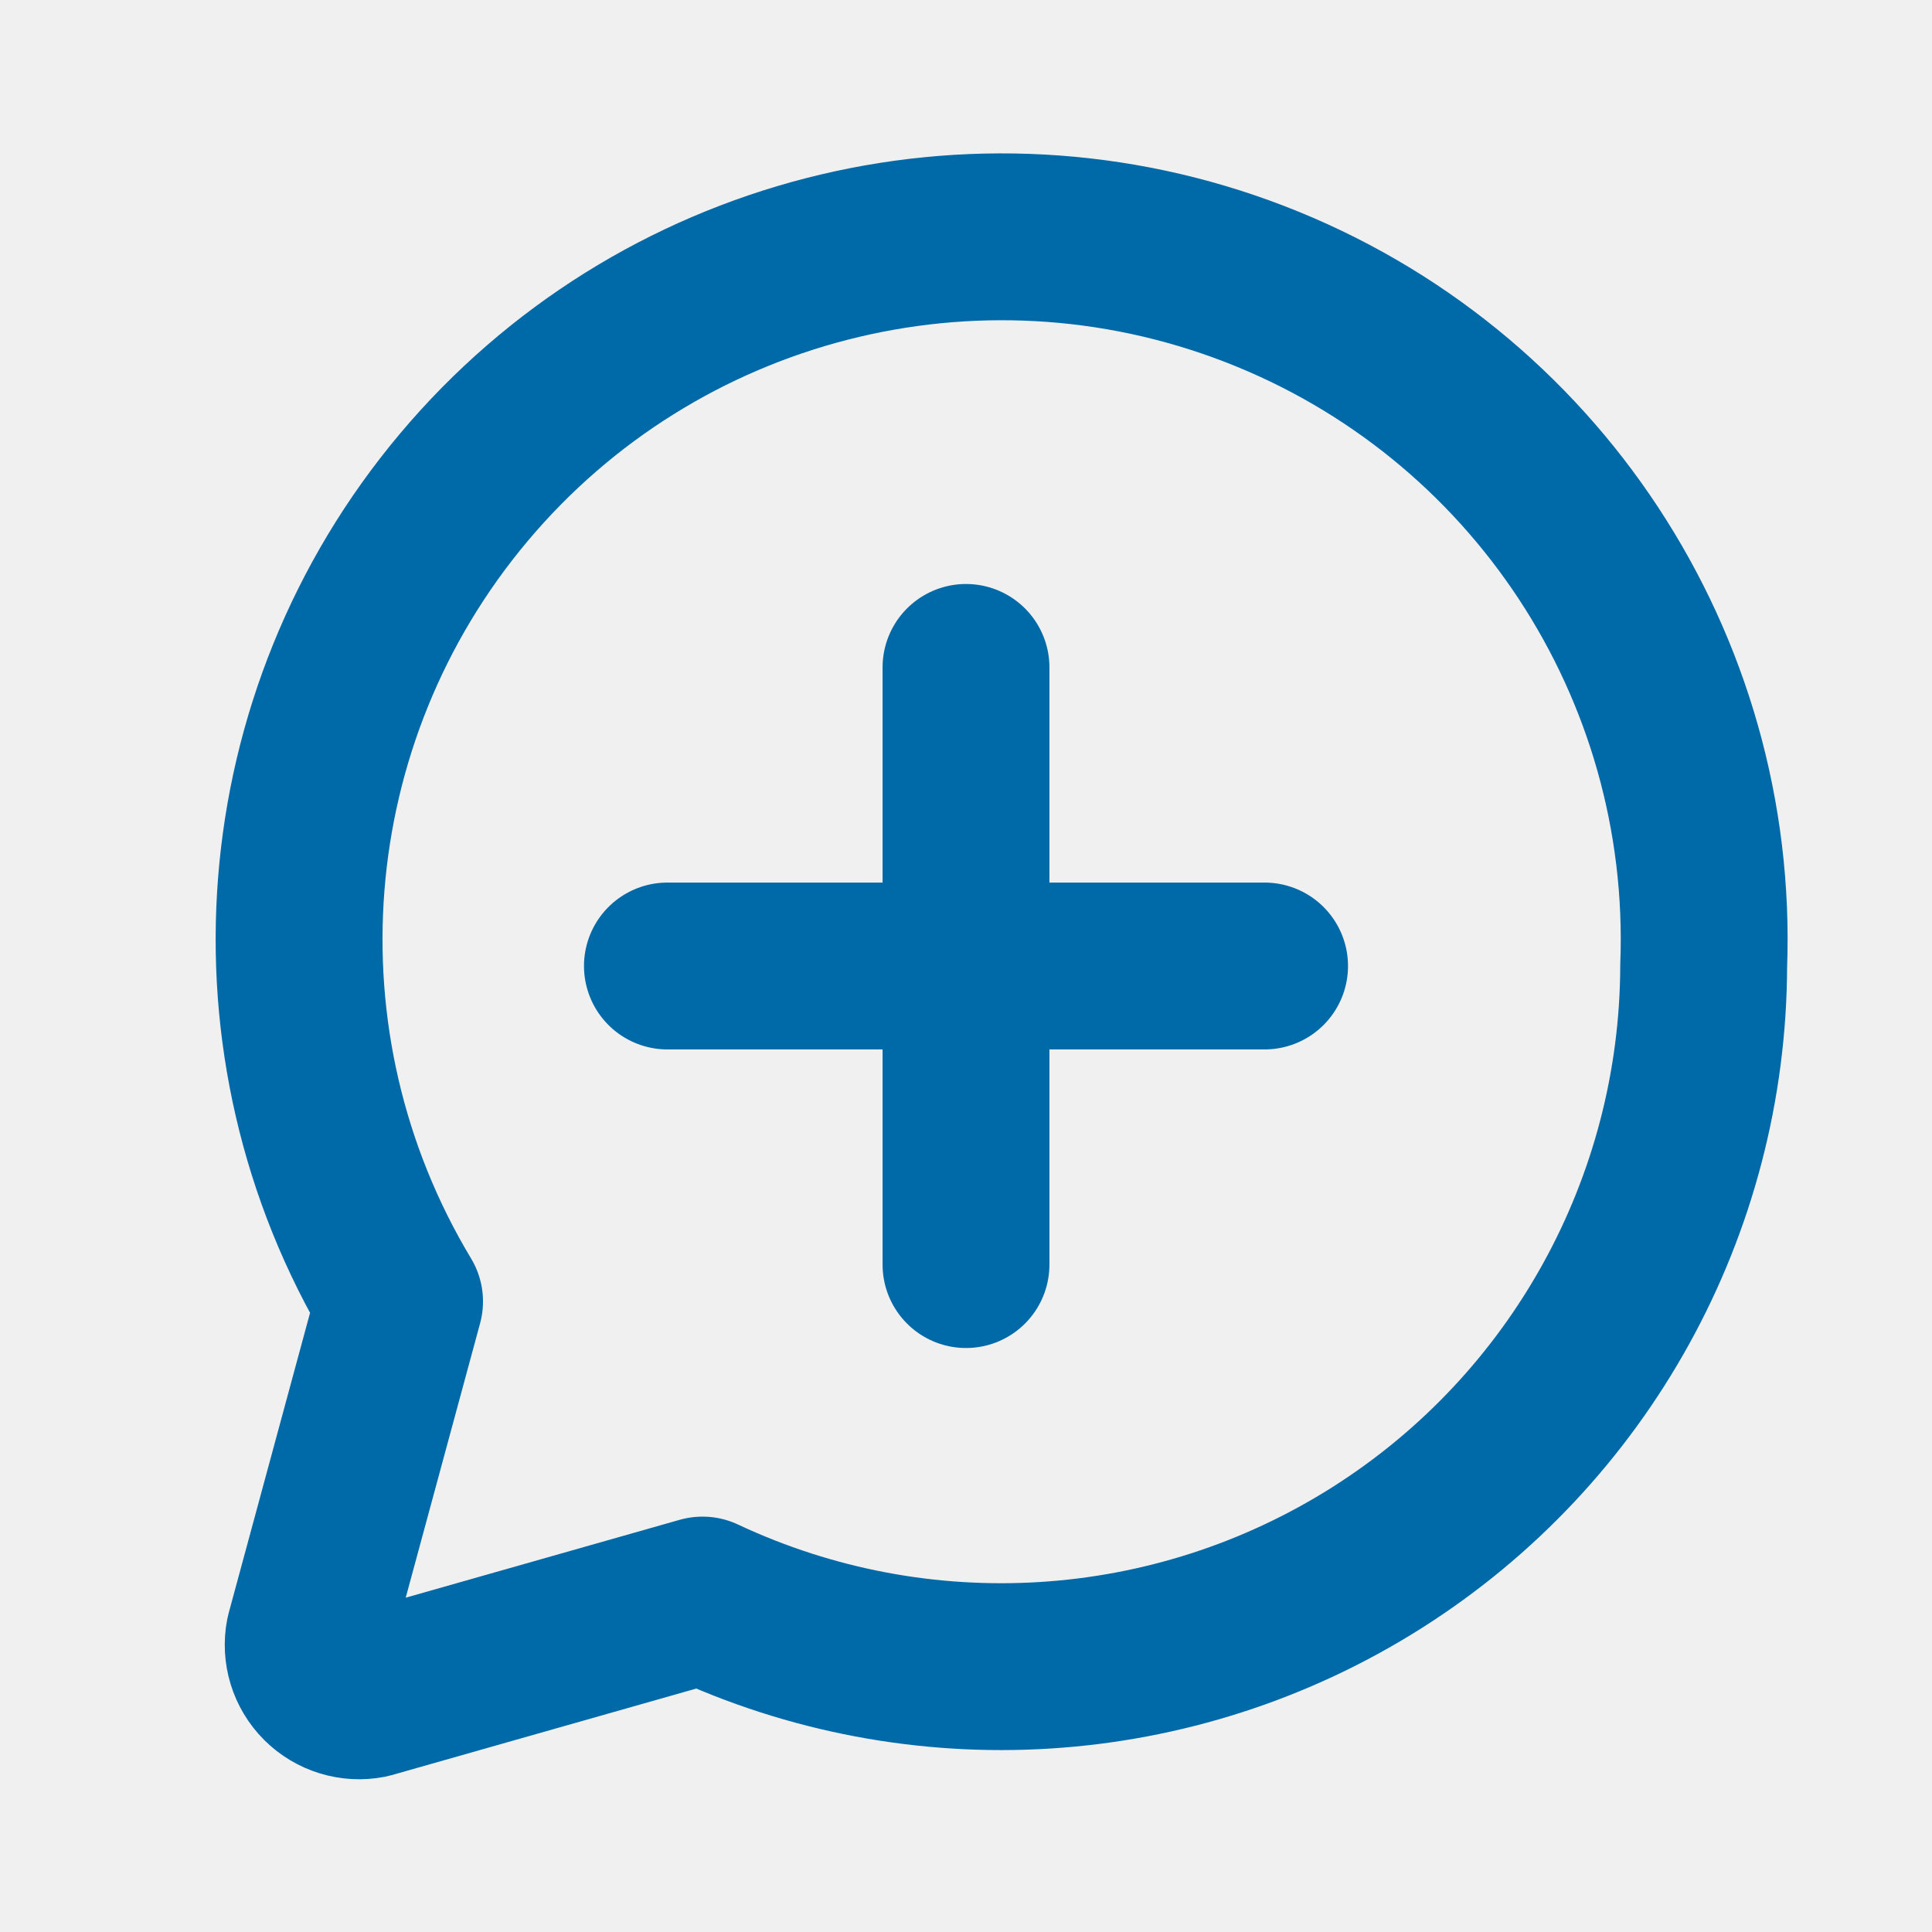
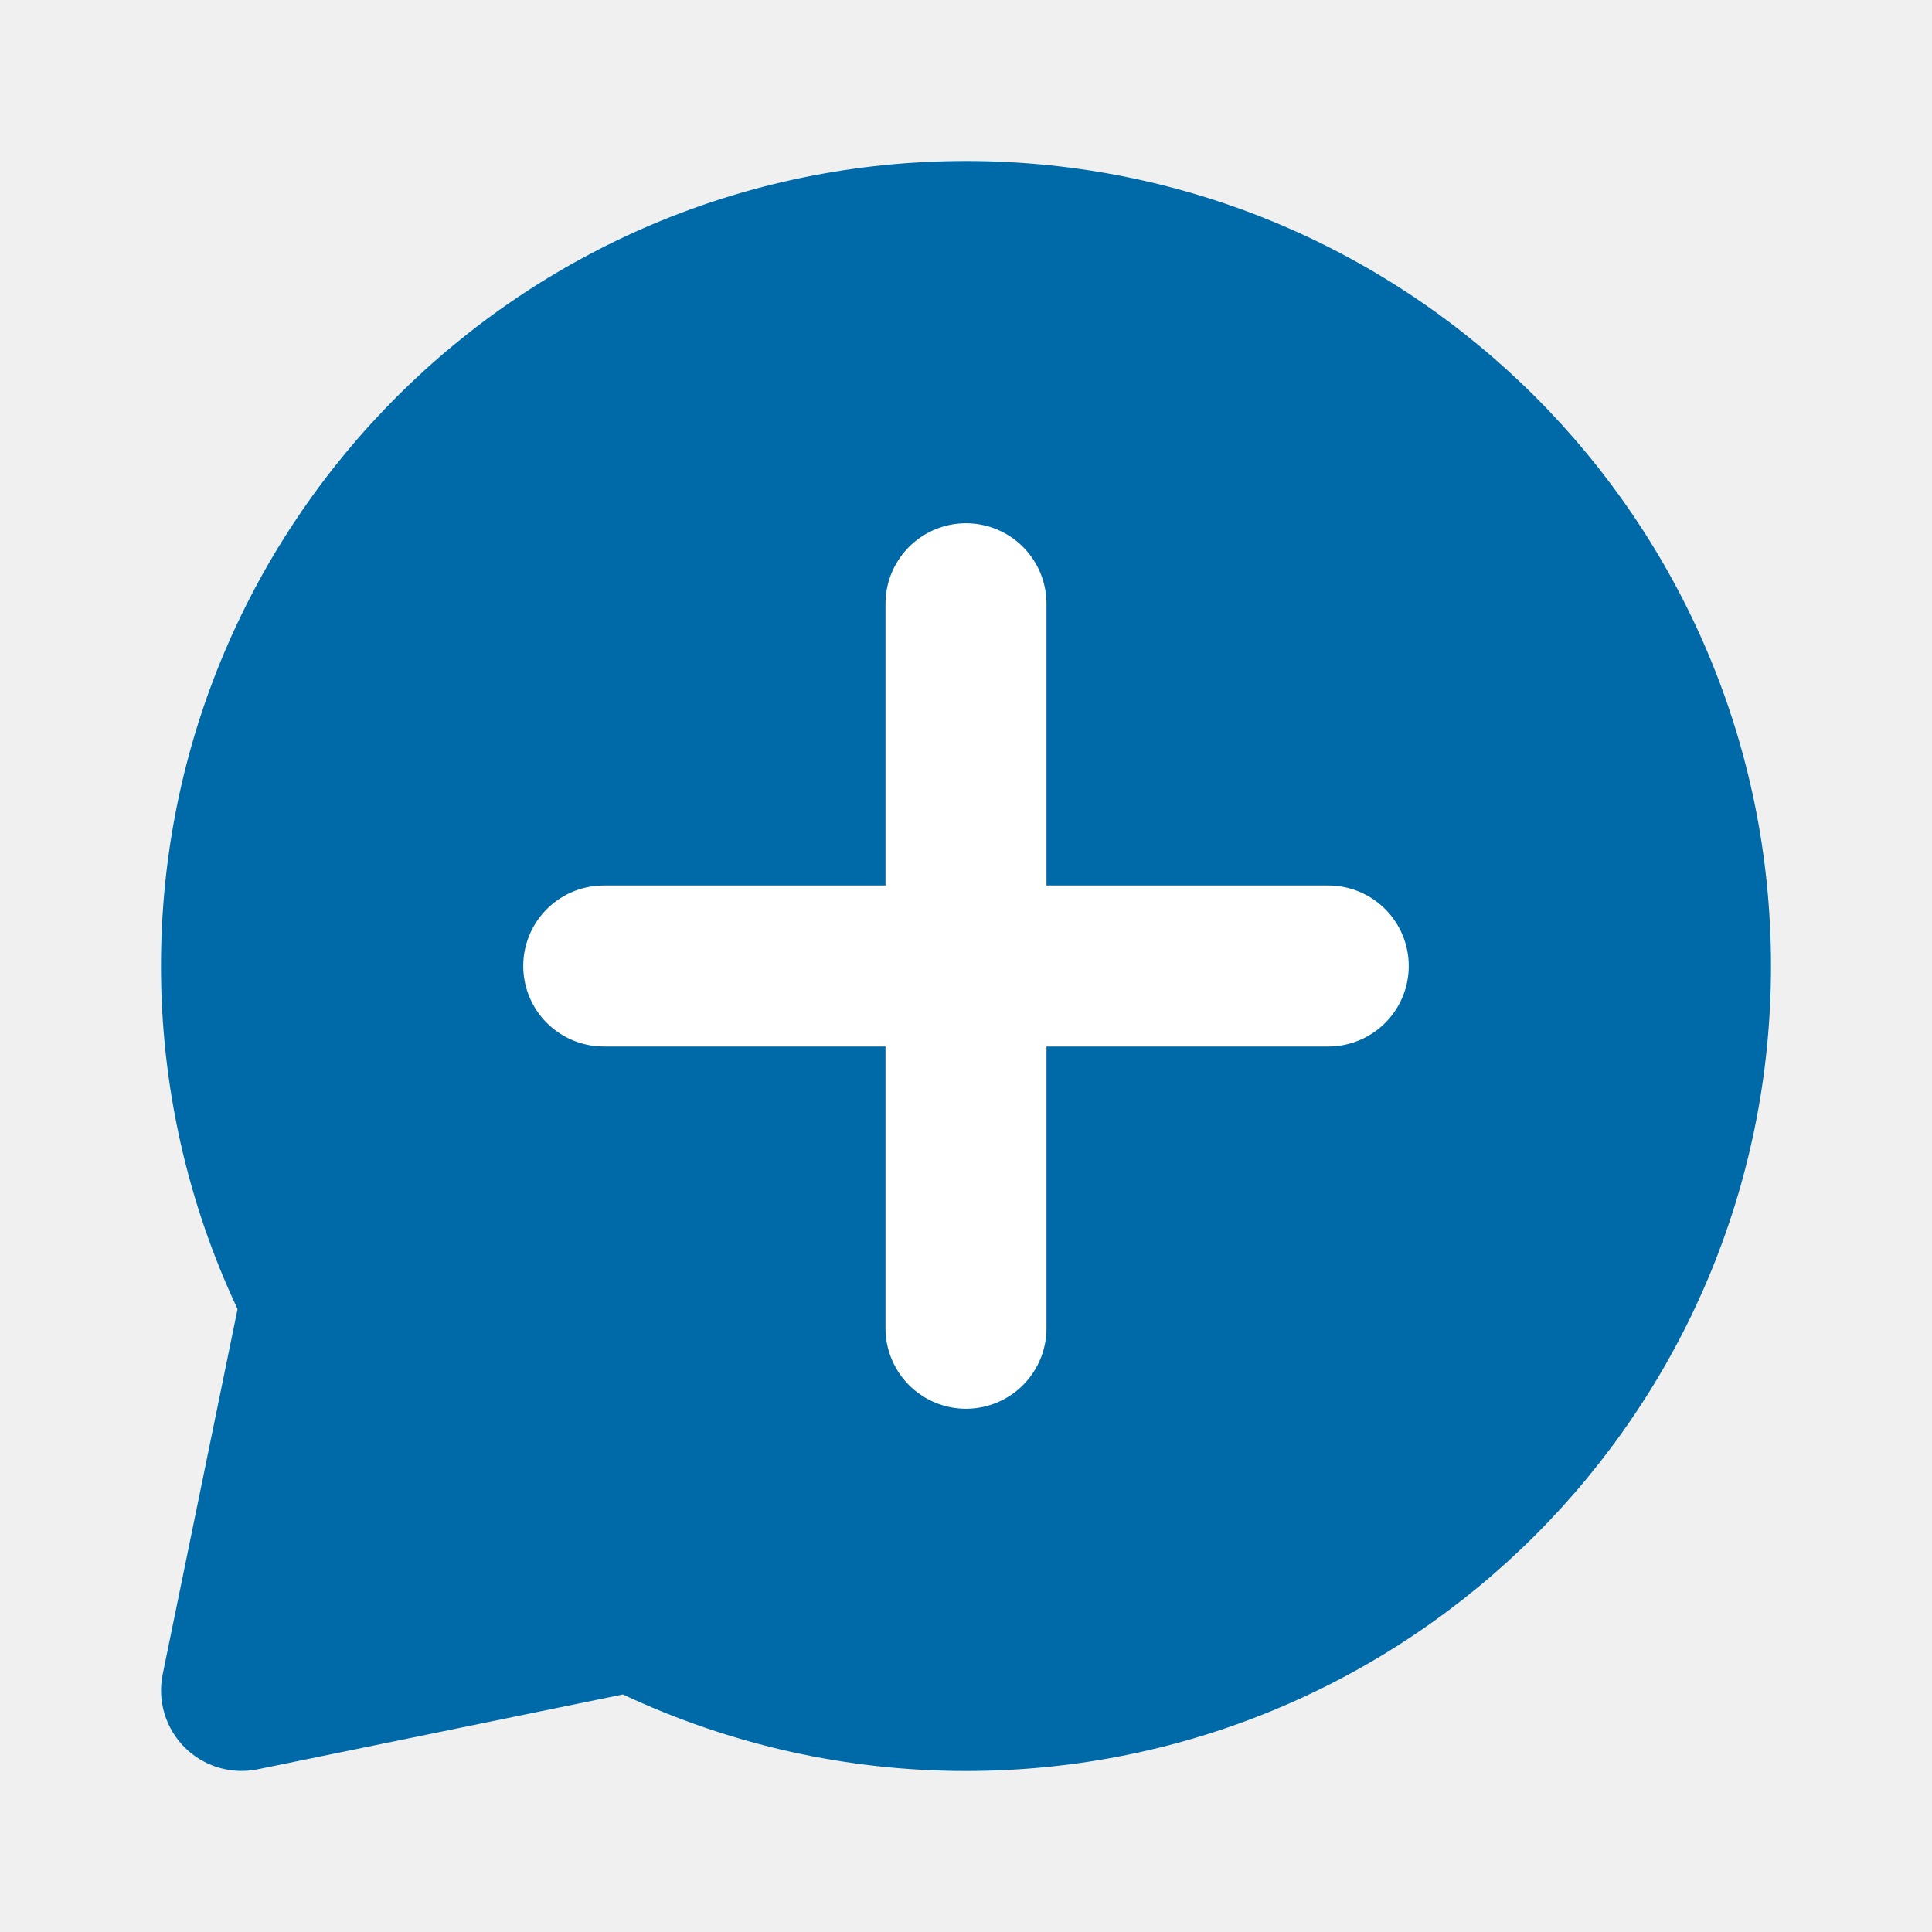
- <svg xmlns="http://www.w3.org/2000/svg" width="22" height="22" viewBox="0 0 22 22">
-   <g fill="none" stroke="#0069A8" stroke-width="1.9" stroke-linecap="round" stroke-linejoin="round">
-     <path d="M19.4 11a8 8 0 0 1-11.4 7.22L4.2 19.3a.58.58 0 0 1-.68-.68l1.03-3.8A8 8 0 1 1 19.4 11Z" />
-     <path d="M11 7.6v6.8M7.6 11h6.8" />
-   </g>
+ <svg xmlns="http://www.w3.org/2000/svg" width="24" height="24" viewBox="0 0 24 24">
+   <path fill="#0069A8" fill-rule="evenodd" clip-rule="evenodd" d="M2 12C2 6.477 6.477 2 12 2s10 4.477 10 10s-4.477 10-10 10a10 10 0 0 1-4.262-.951l-4.537.93a1 1 0 0 1-1.18-1.18l.93-4.537A10 10 0 0 1 2 12" />
+   <path fill="none" stroke="#FFFFFF" stroke-width="2" stroke-linecap="round" d="M12 7.5v9M7.5 12h9" />
</svg>
